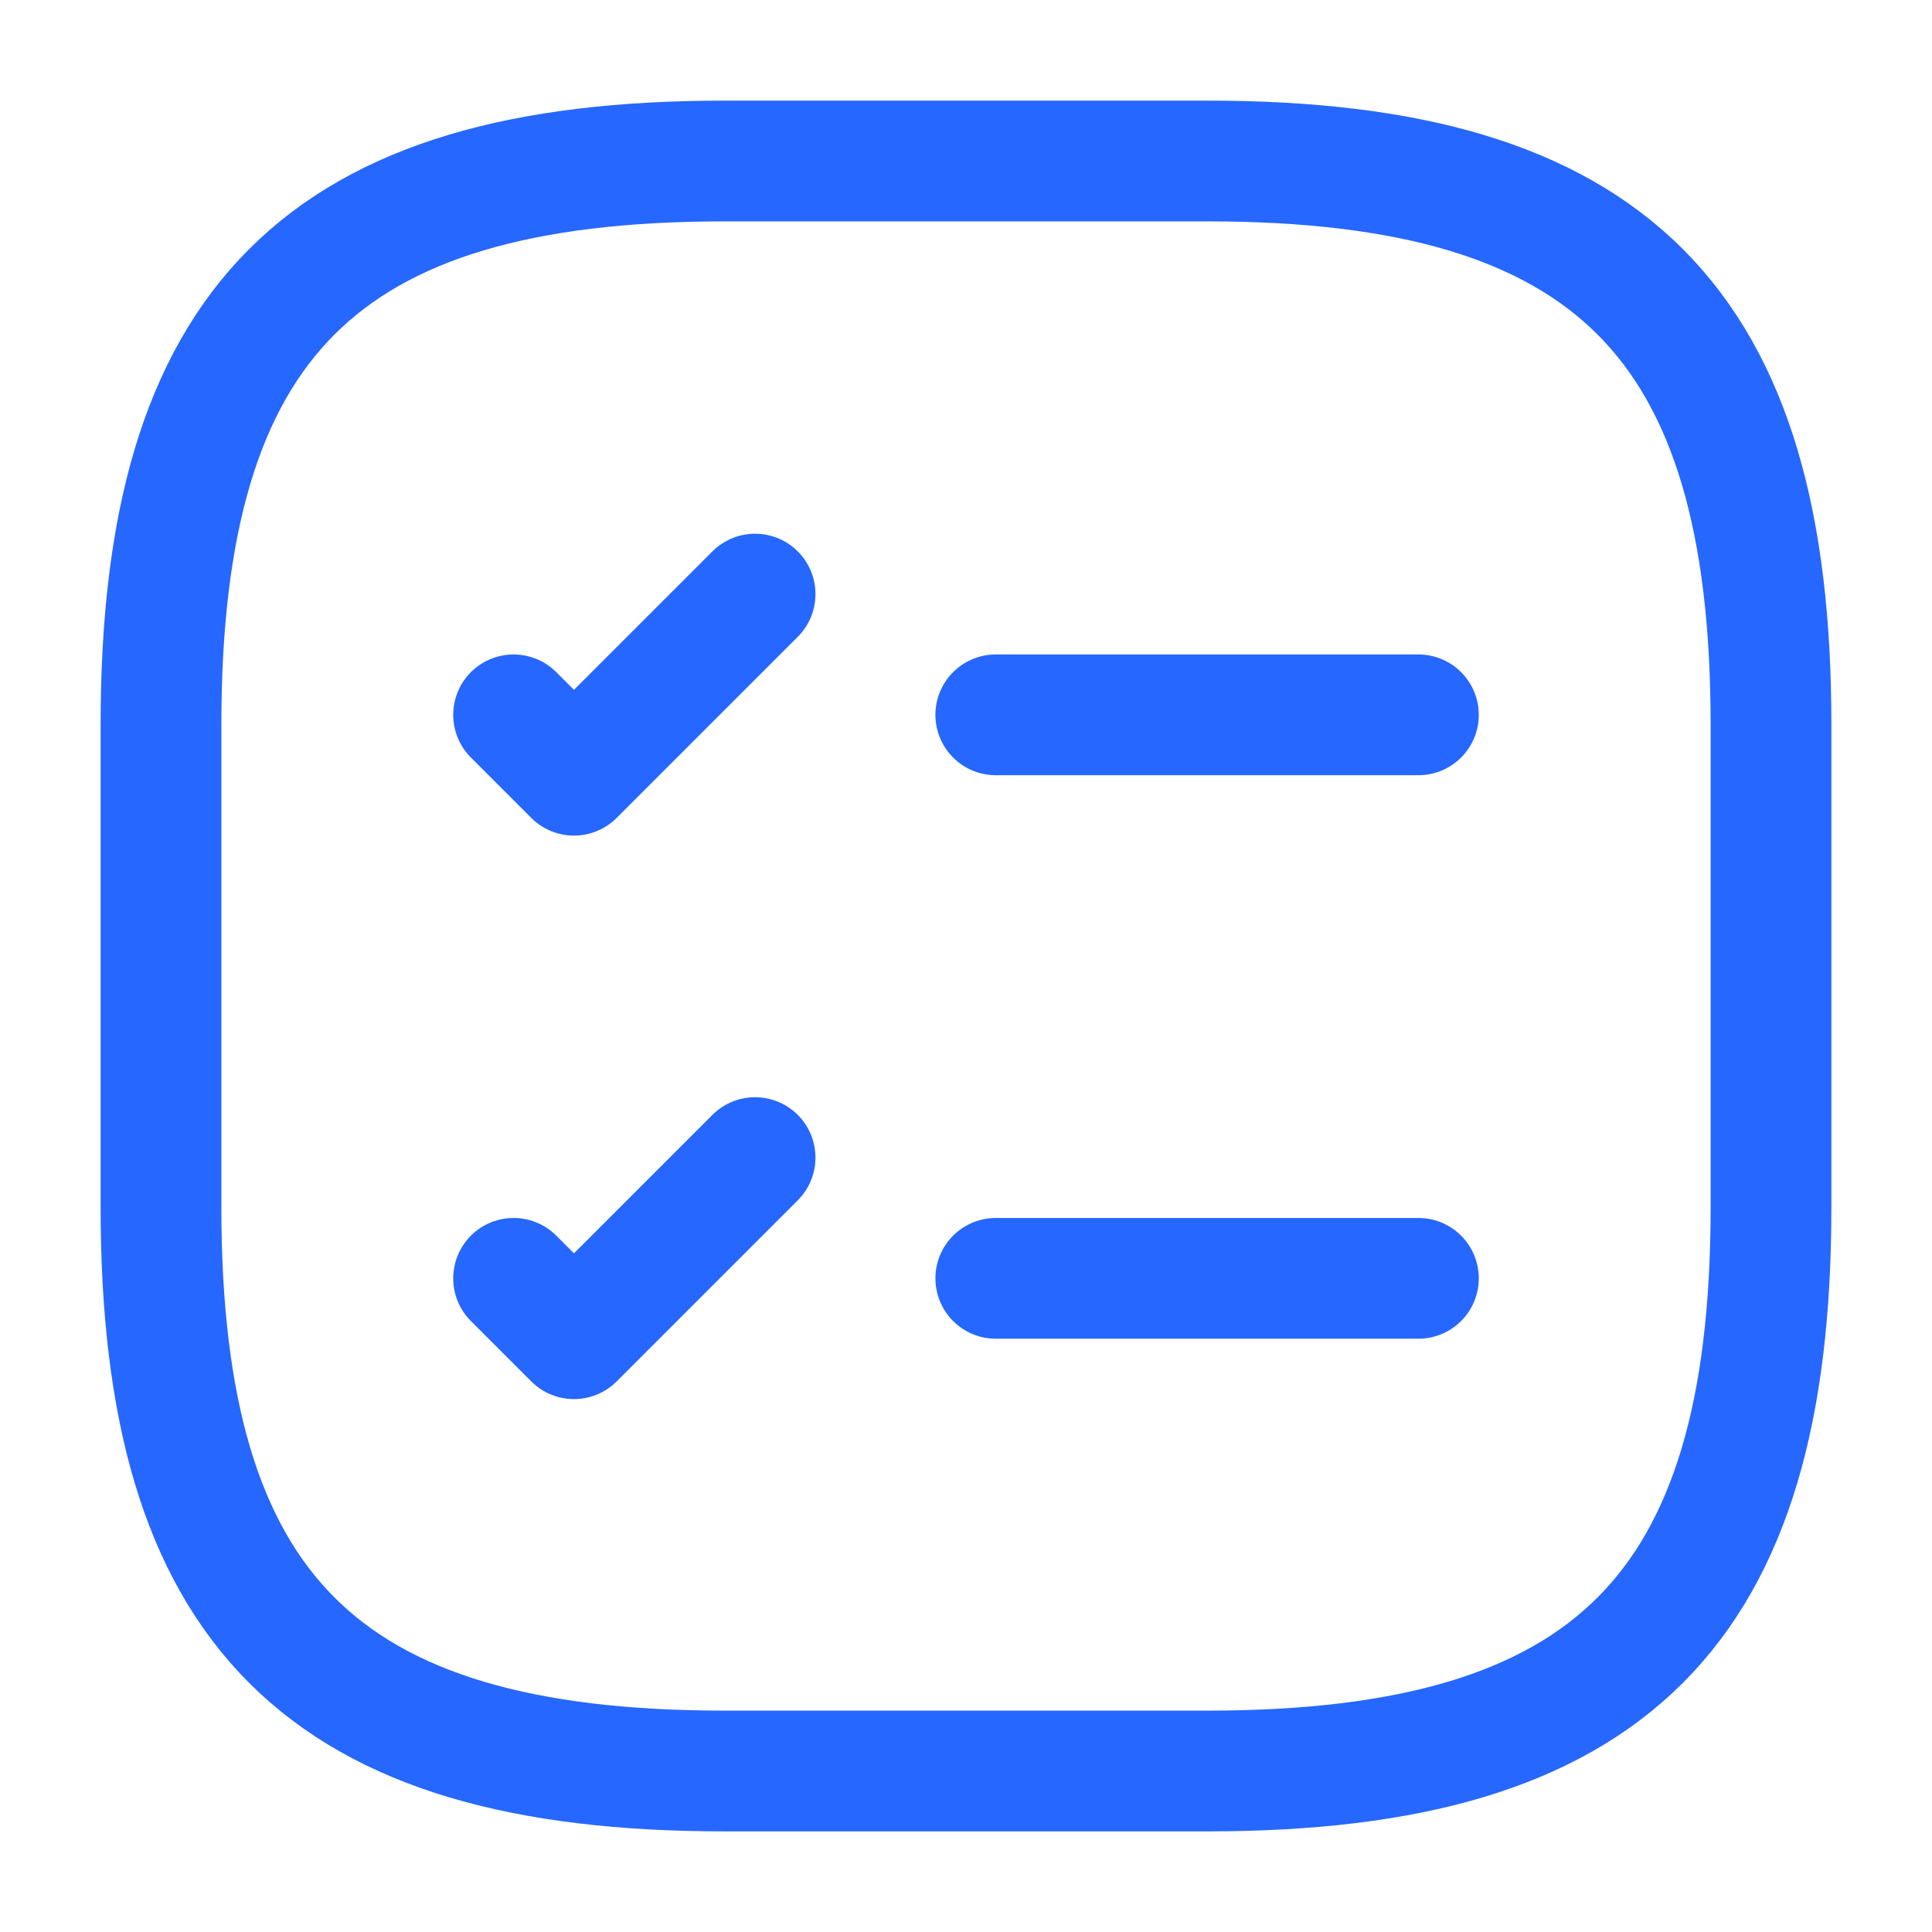
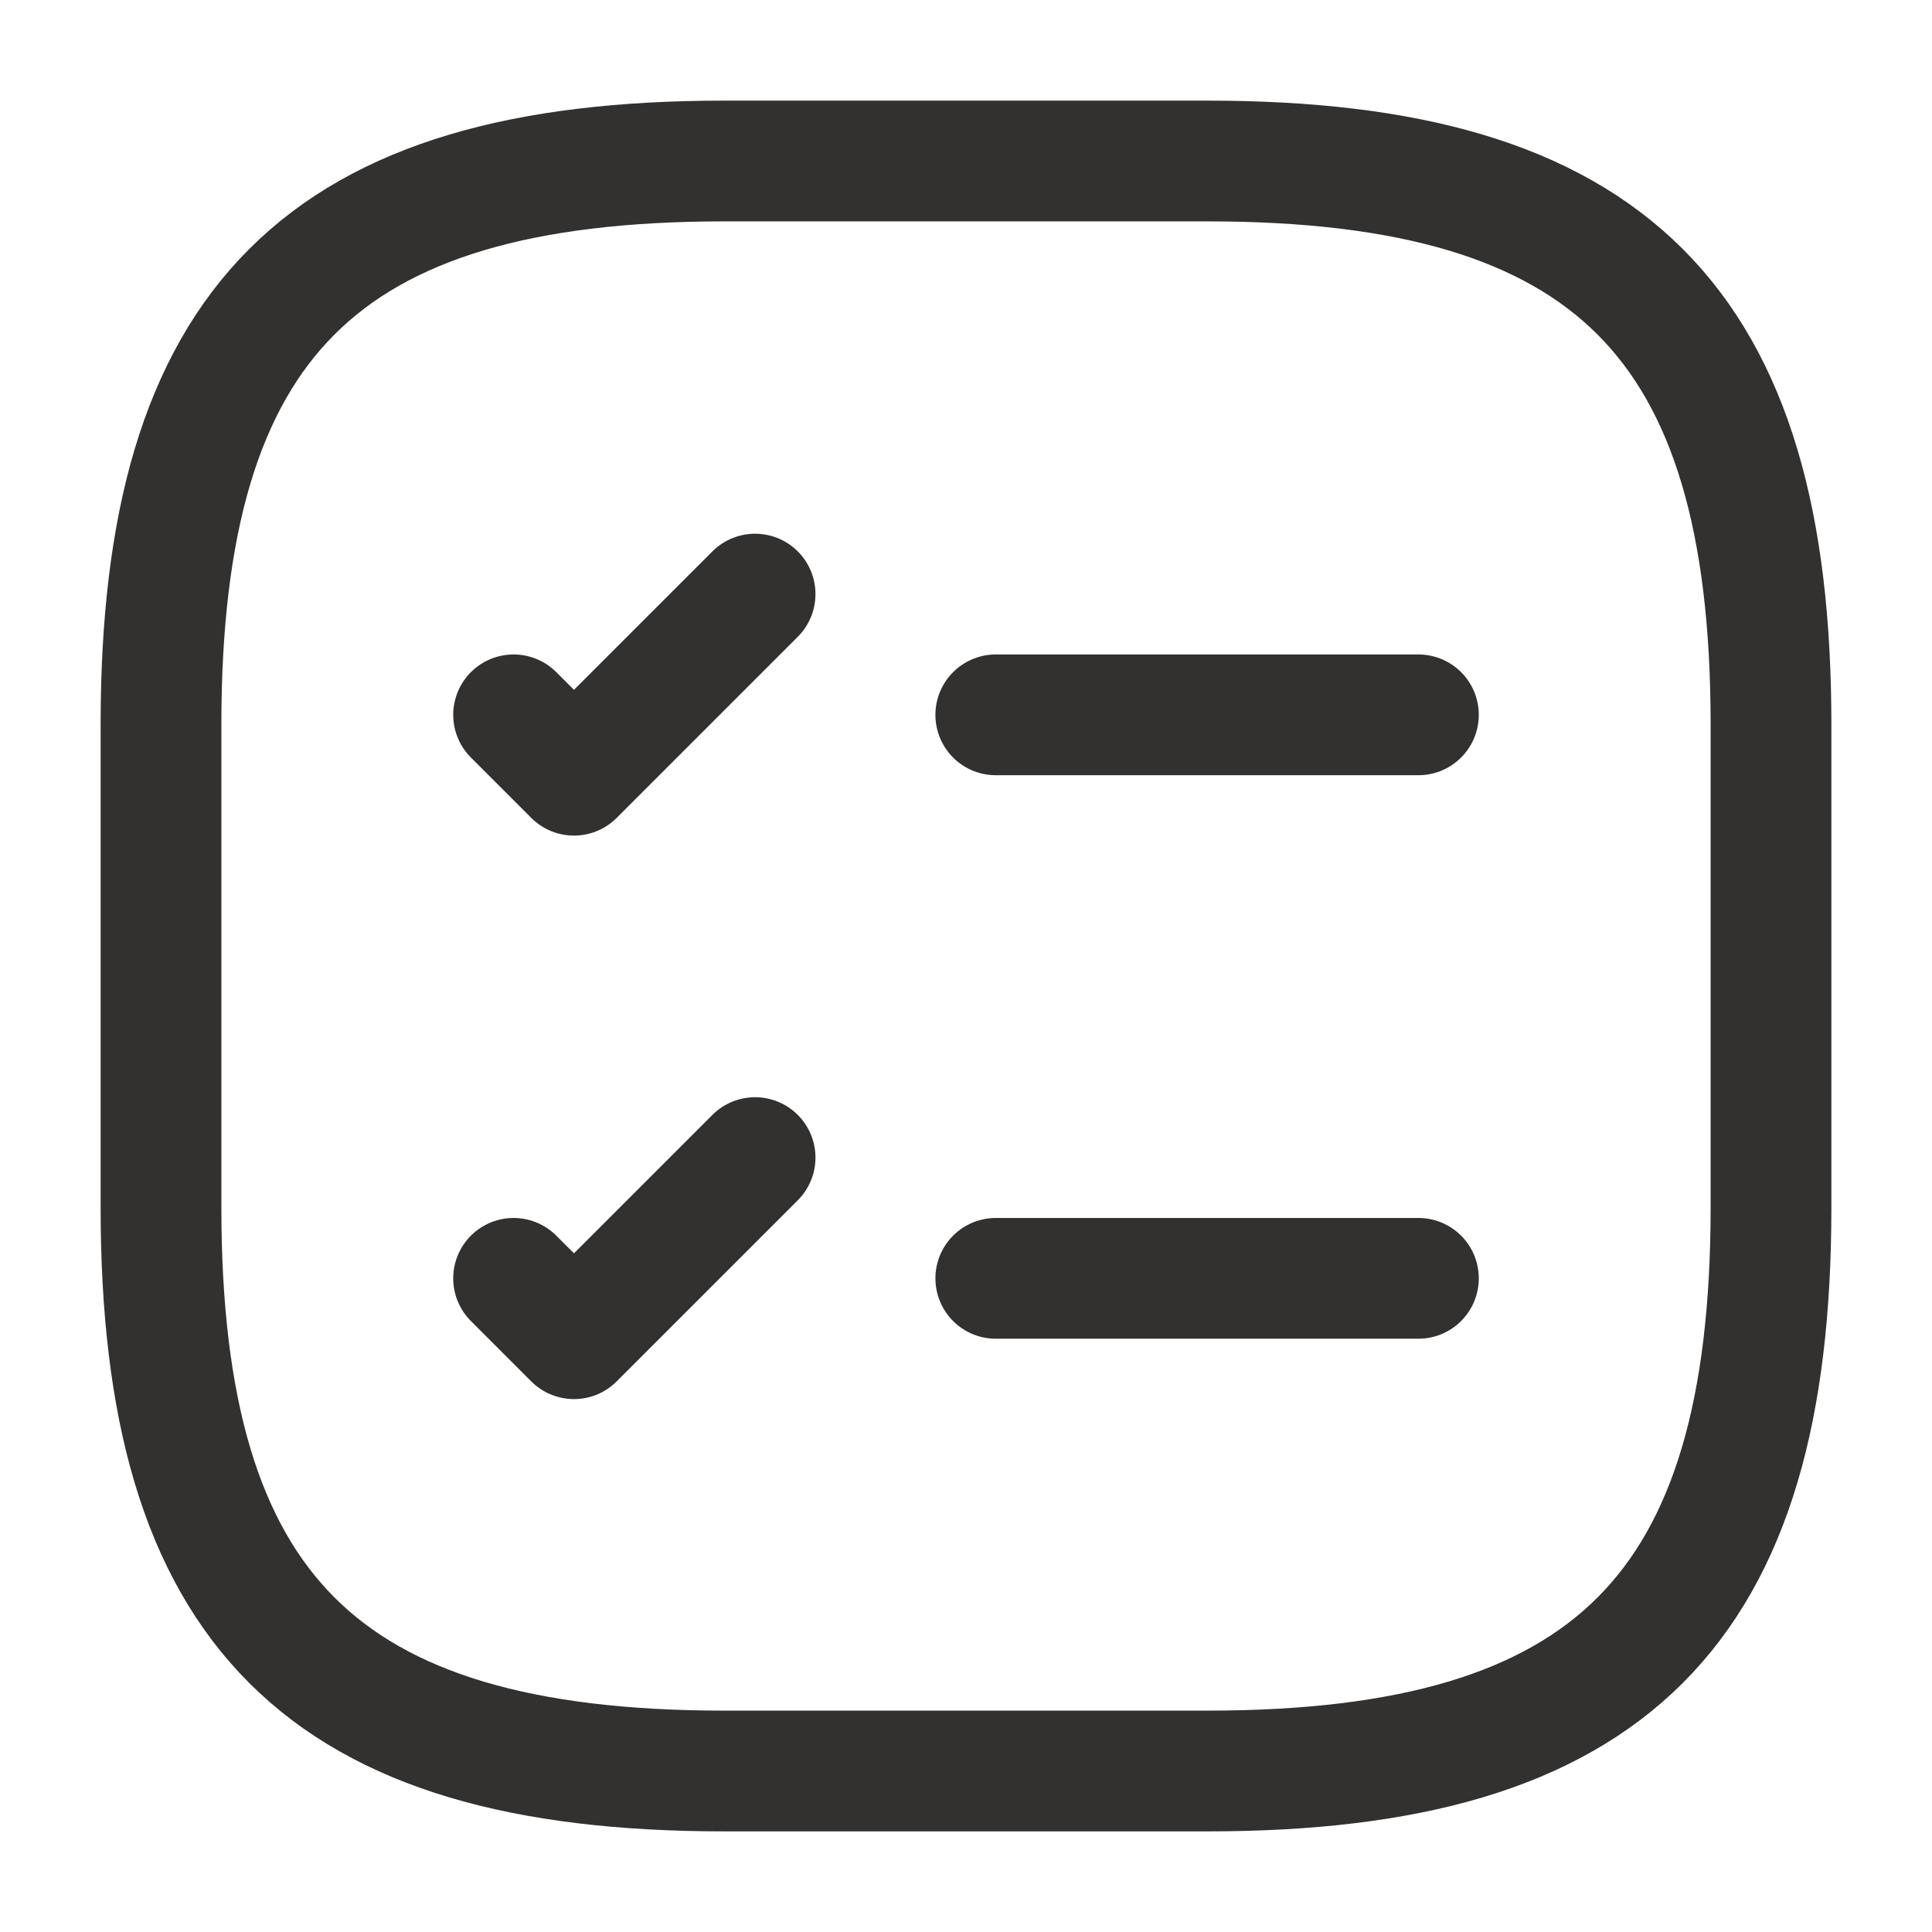
- <svg xmlns="http://www.w3.org/2000/svg" width="18" height="18" viewBox="0 0 24 24" fill="none">
-   <path d="M12.37 8.88H17.62" stroke="#2667FF" stroke-width="1.5" stroke-linecap="round" stroke-linejoin="round" />
-   <path d="M6.38 8.88L7.13 9.63L9.38 7.38" stroke="#2667FF" stroke-width="1.5" stroke-linecap="round" stroke-linejoin="round" />
-   <path d="M12.37 15.88H17.62" stroke="#2667FF" stroke-width="1.5" stroke-linecap="round" stroke-linejoin="round" />
-   <path d="M6.38 15.88L7.13 16.63L9.38 14.38" stroke="#2667FF" stroke-width="1.5" stroke-linecap="round" stroke-linejoin="round" />
-   <path d="M9 22H15C20 22 22 20 22 15V9C22 4 20 2 15 2H9C4 2 2 4 2 9V15C2 20 4 22 9 22Z" stroke="#2667FF" stroke-width="1.5" stroke-linecap="round" stroke-linejoin="round" />
+ <svg xmlns="http://www.w3.org/2000/svg" width="24" height="24" viewBox="0 0 24 24" fill="none">
+   <path d="M12.37 8.88H17.62" stroke="#323130" stroke-width="1.5" stroke-linecap="round" stroke-linejoin="round" />
+   <path d="M6.38 8.88L7.13 9.63L9.38 7.38" stroke="#323130" stroke-width="1.5" stroke-linecap="round" stroke-linejoin="round" />
+   <path d="M12.37 15.88H17.62" stroke="#323130" stroke-width="1.5" stroke-linecap="round" stroke-linejoin="round" />
+   <path d="M6.38 15.88L7.13 16.63L9.38 14.38" stroke="#323130" stroke-width="1.5" stroke-linecap="round" stroke-linejoin="round" />
+   <path d="M9 22H15C20 22 22 20 22 15V9C22 4 20 2 15 2H9C4 2 2 4 2 9V15C2 20 4 22 9 22Z" stroke="#323130" stroke-width="1.5" stroke-linecap="round" stroke-linejoin="round" />
</svg>
